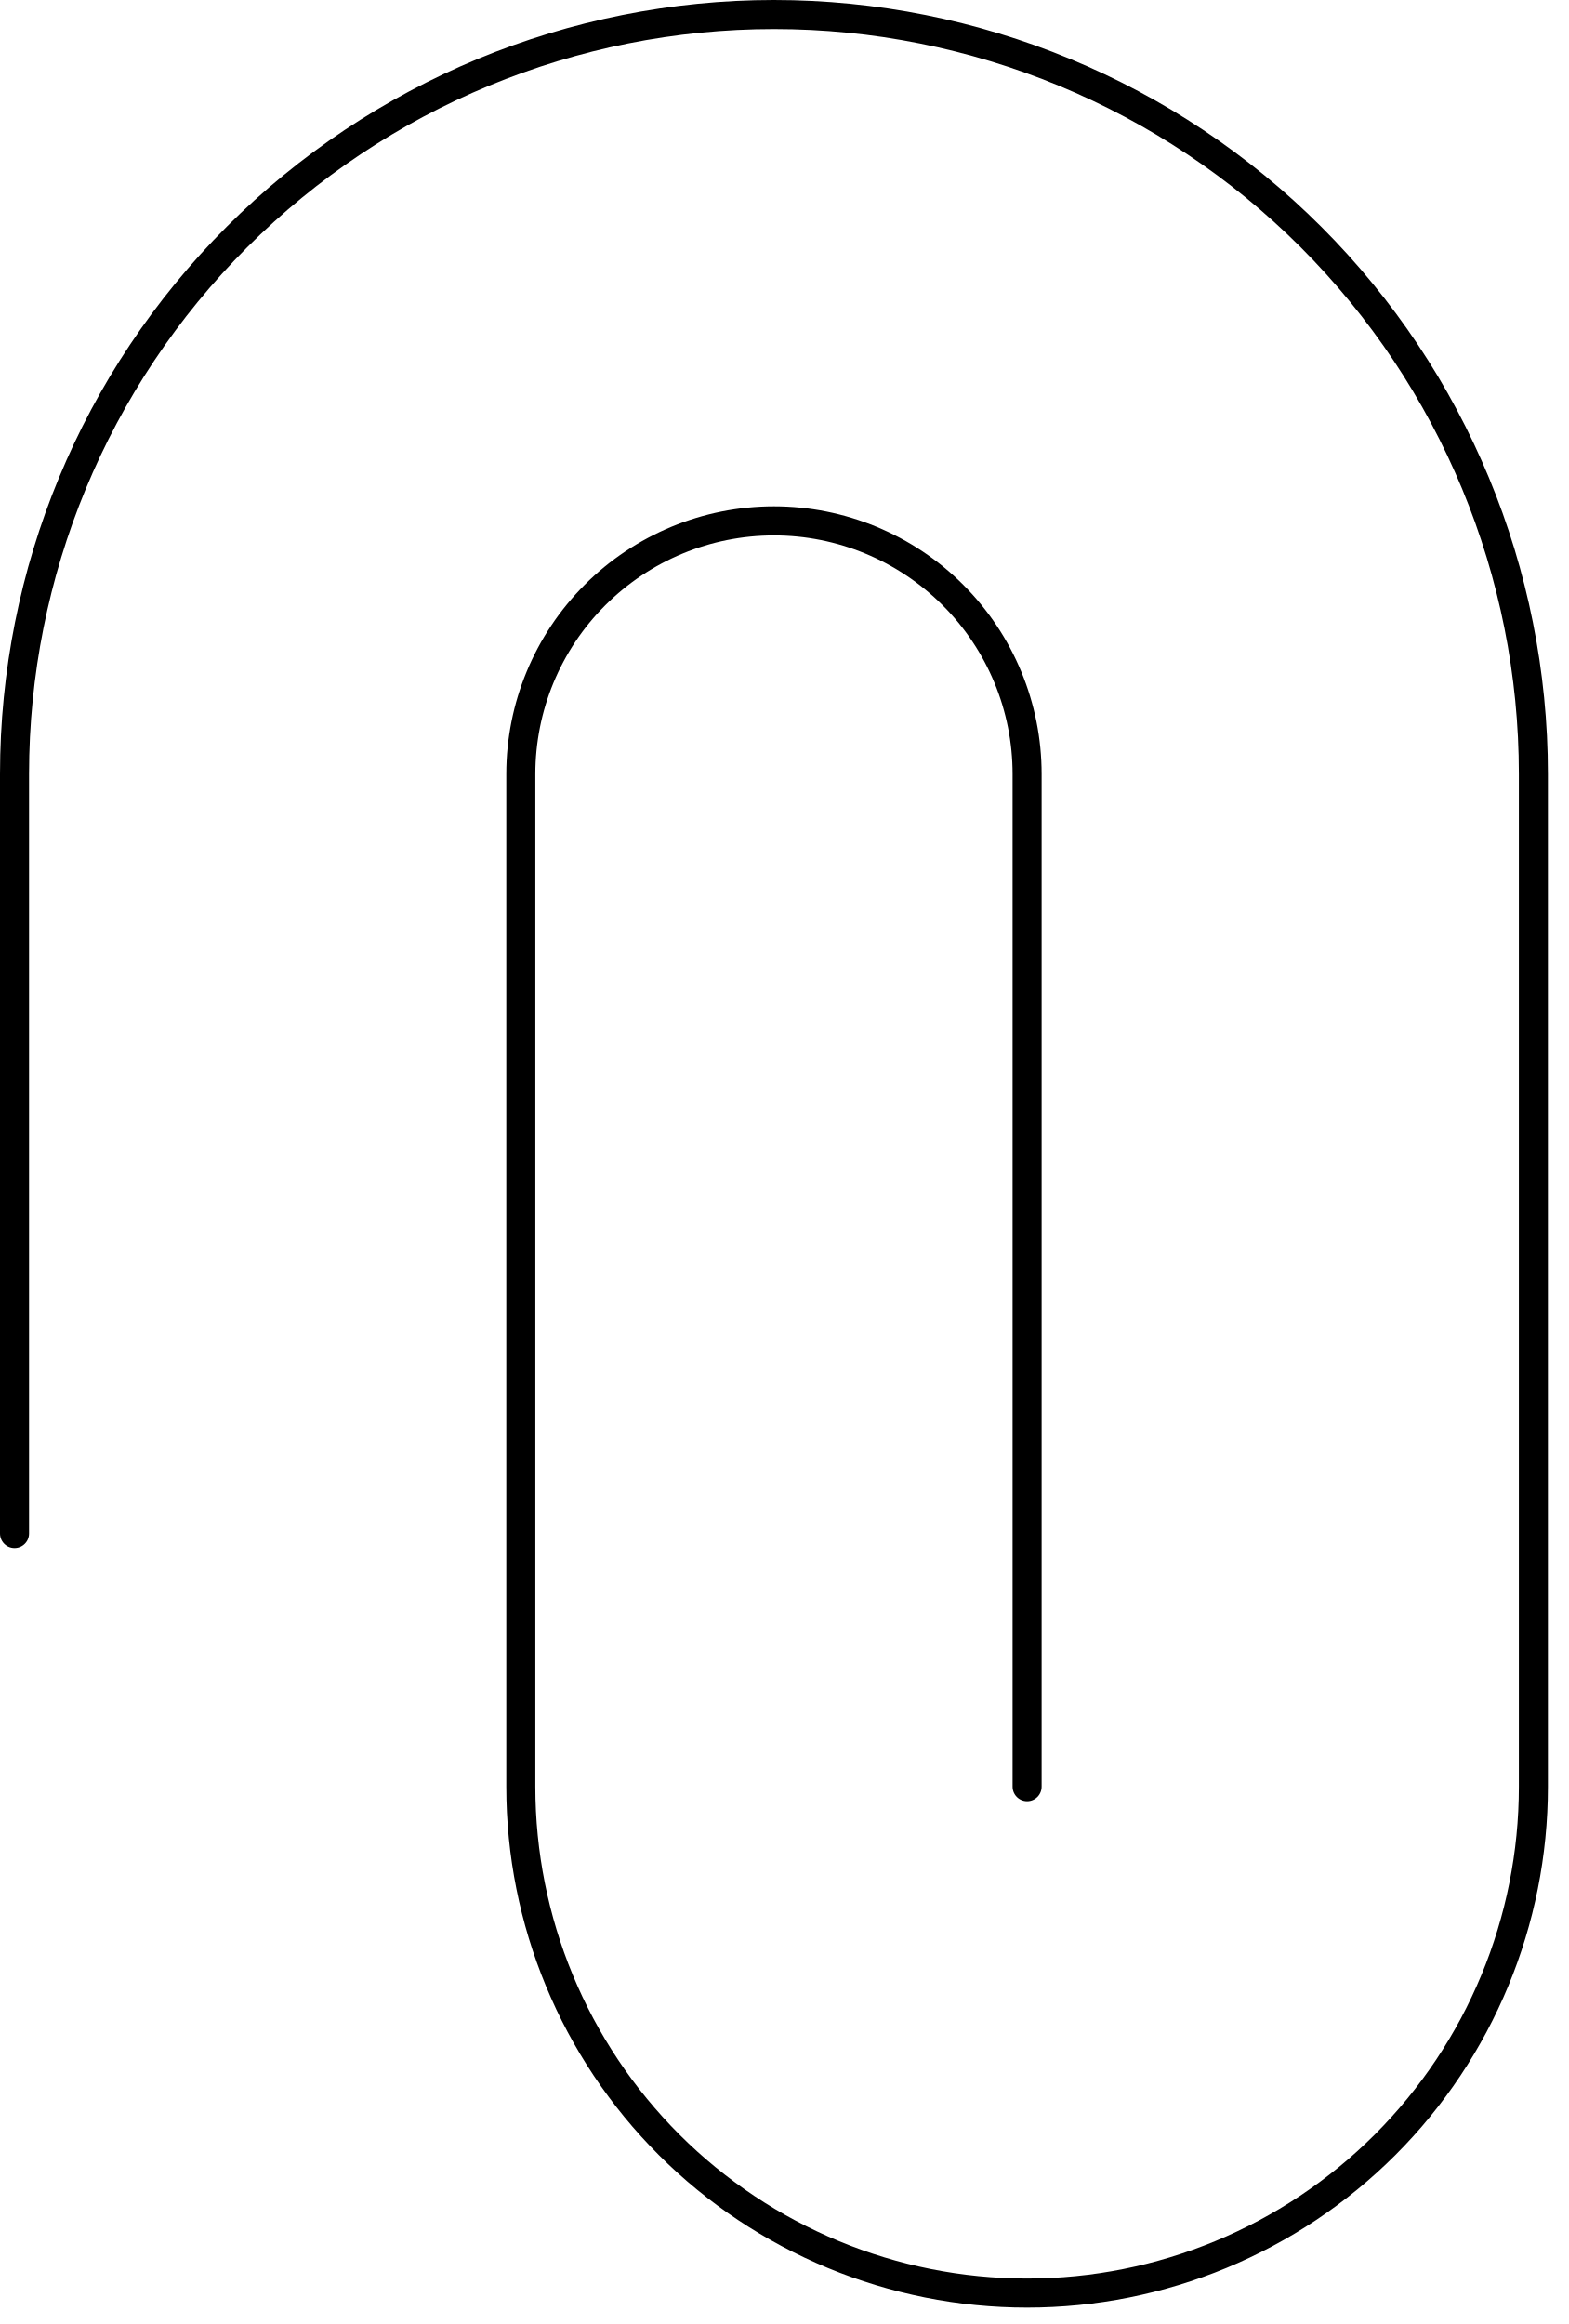
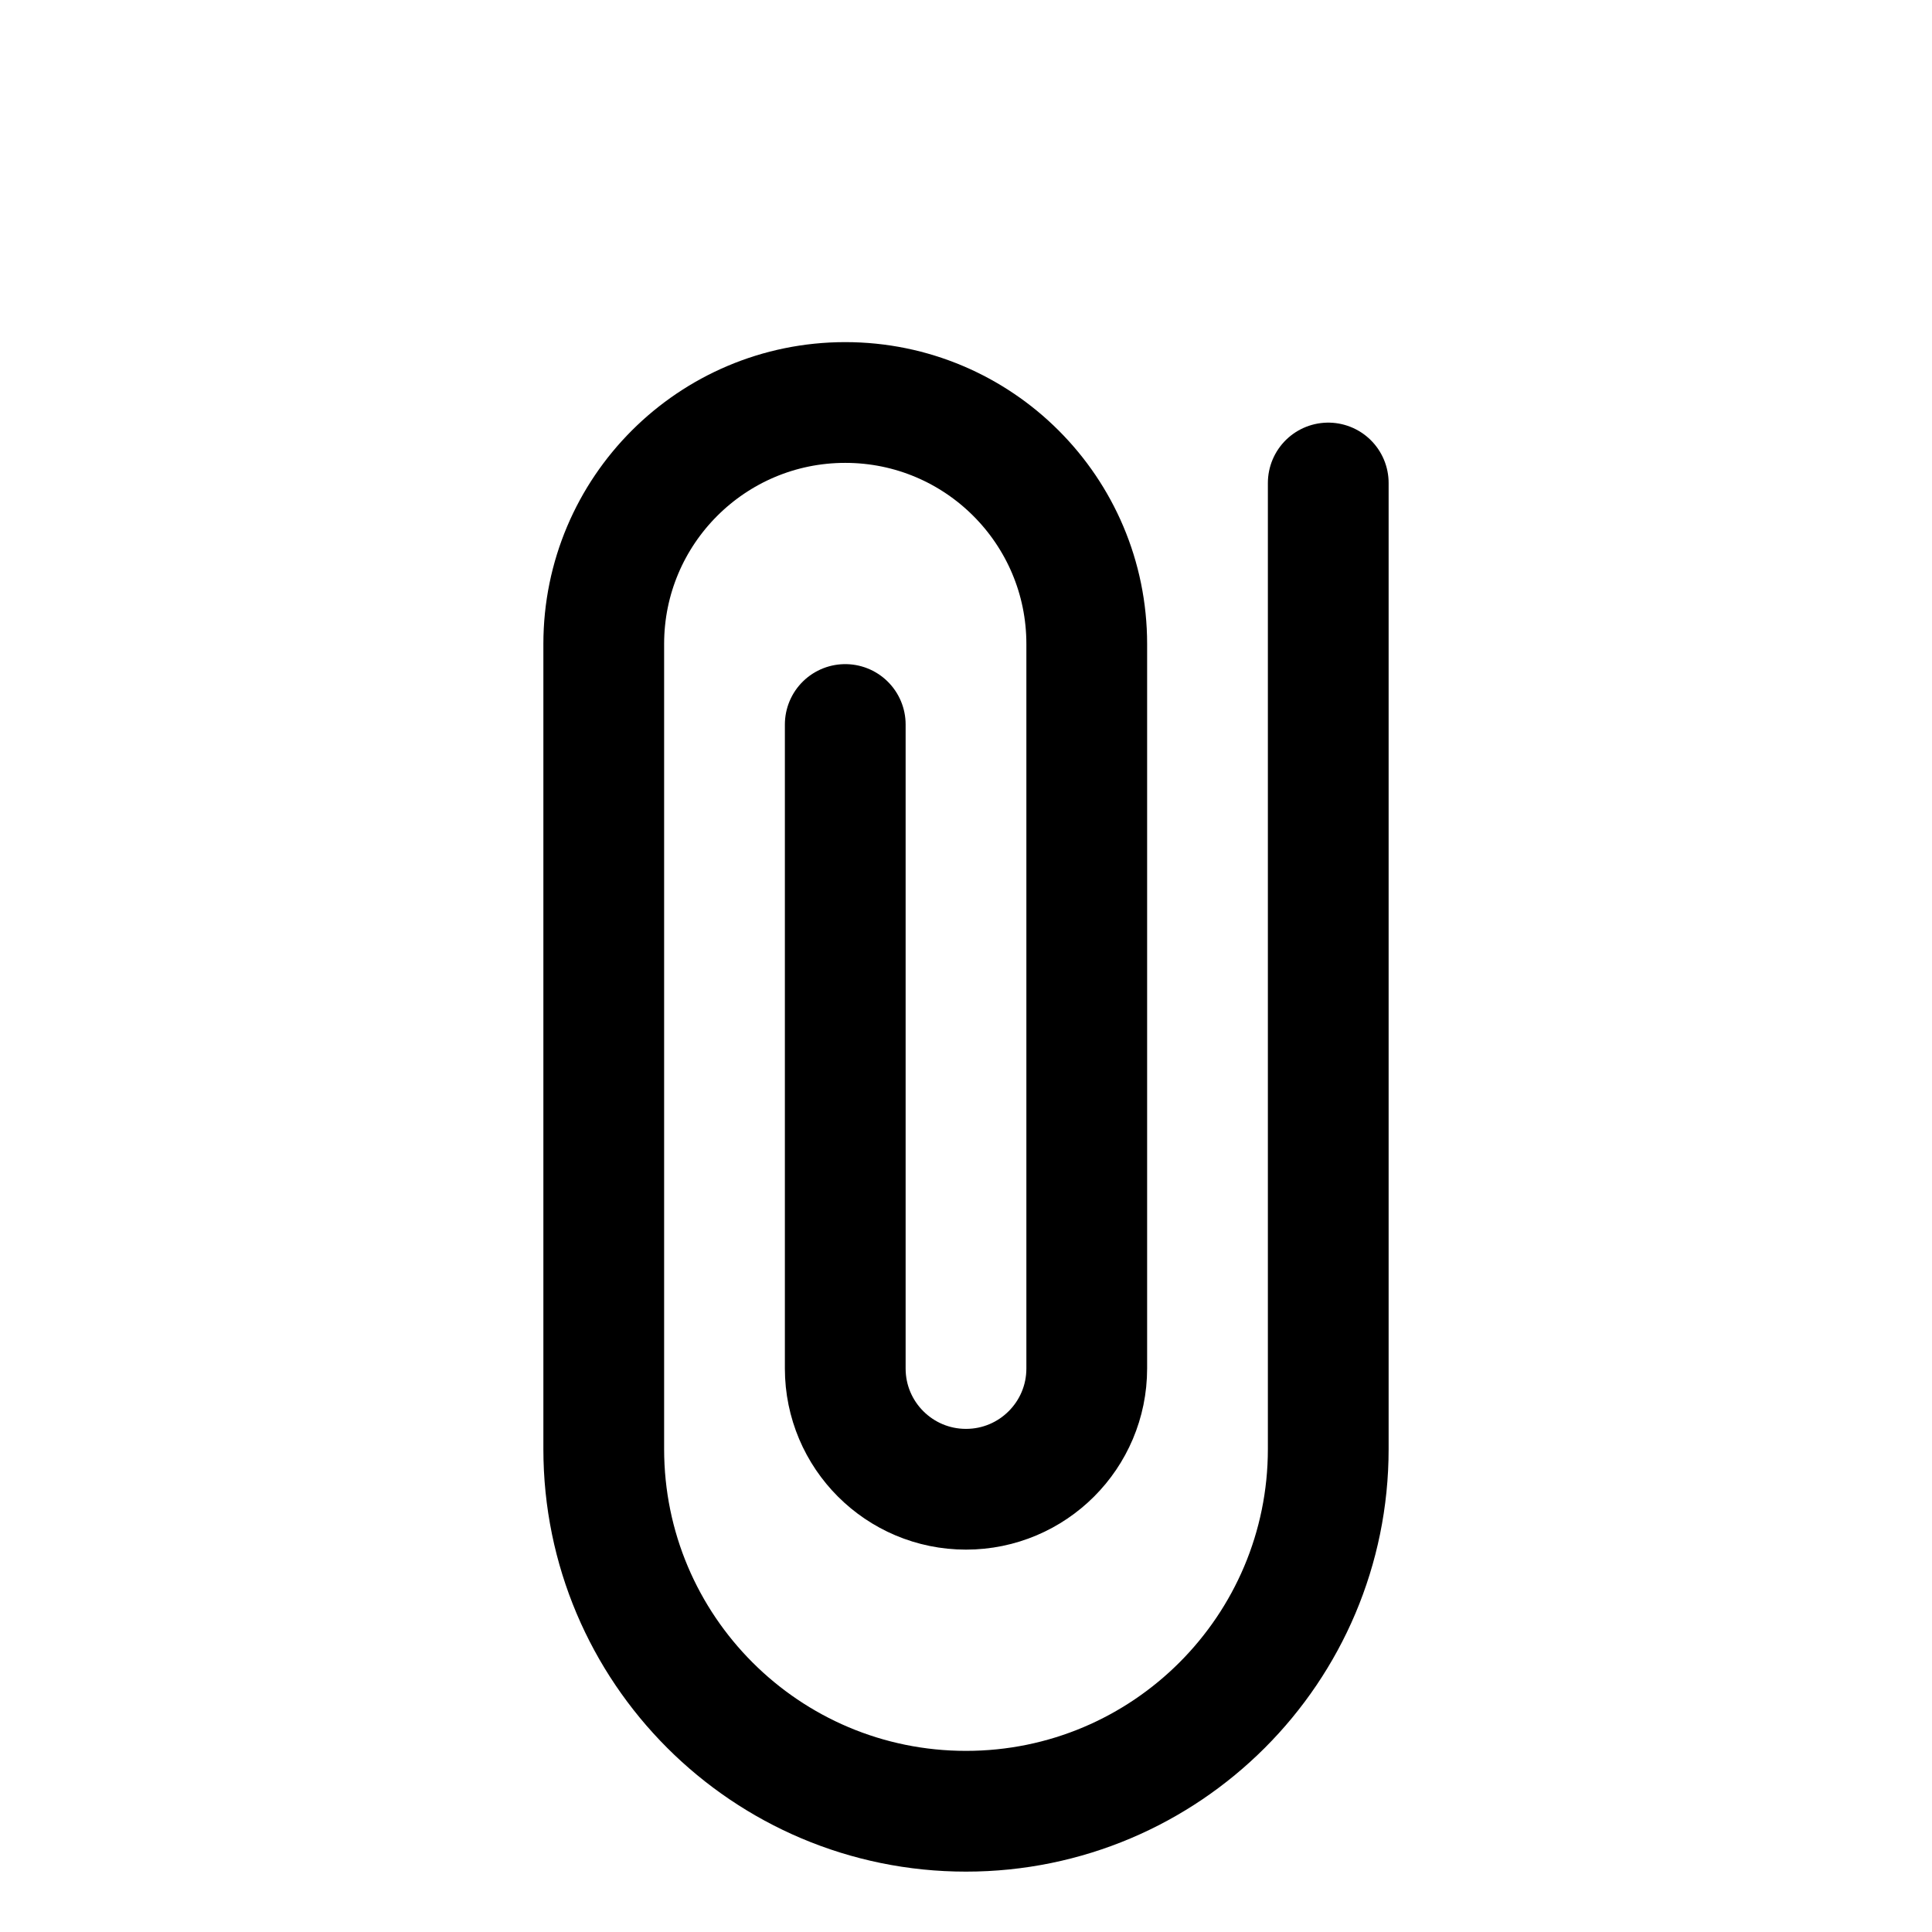
- <svg xmlns="http://www.w3.org/2000/svg" width="54" height="80" viewBox="0 0 54 80" fill="none">
-   <path d="M0.5 52.79V26.645C0.5 19.711 3.255 13.061 8.158 8.158C13.061 3.255 19.711 0.5 26.645 0.5C33.579 0.5 40.229 3.255 45.132 8.158C50.035 13.061 52.79 19.711 52.79 26.645V61.505C52.79 66.128 50.953 70.561 47.685 73.83C44.416 77.099 39.983 78.935 35.36 78.935C30.737 78.935 26.304 77.099 23.035 73.83C19.766 70.561 17.93 66.128 17.93 61.505V26.645C17.93 24.334 18.848 22.117 20.483 20.483C22.117 18.848 24.334 17.93 26.645 17.93C28.956 17.93 31.173 18.848 32.807 20.483C34.442 22.117 35.36 24.334 35.36 26.645V61.505" stroke="currentColor" stroke-linecap="round" stroke-linejoin="round" />
+ <svg xmlns="http://www.w3.org/2000/svg" width="24" height="24" viewBox="0 0 24 24" fill="none">
+   <path d="M16.5 6v12a4.5 4.5 0 1 1-9 0V8a3 3 0 1 1 6 0v9a1.5 1.5 0 0 1-3 0V9" stroke="currentColor" stroke-width="1.5" stroke-linecap="round" stroke-linejoin="round" />
</svg>
